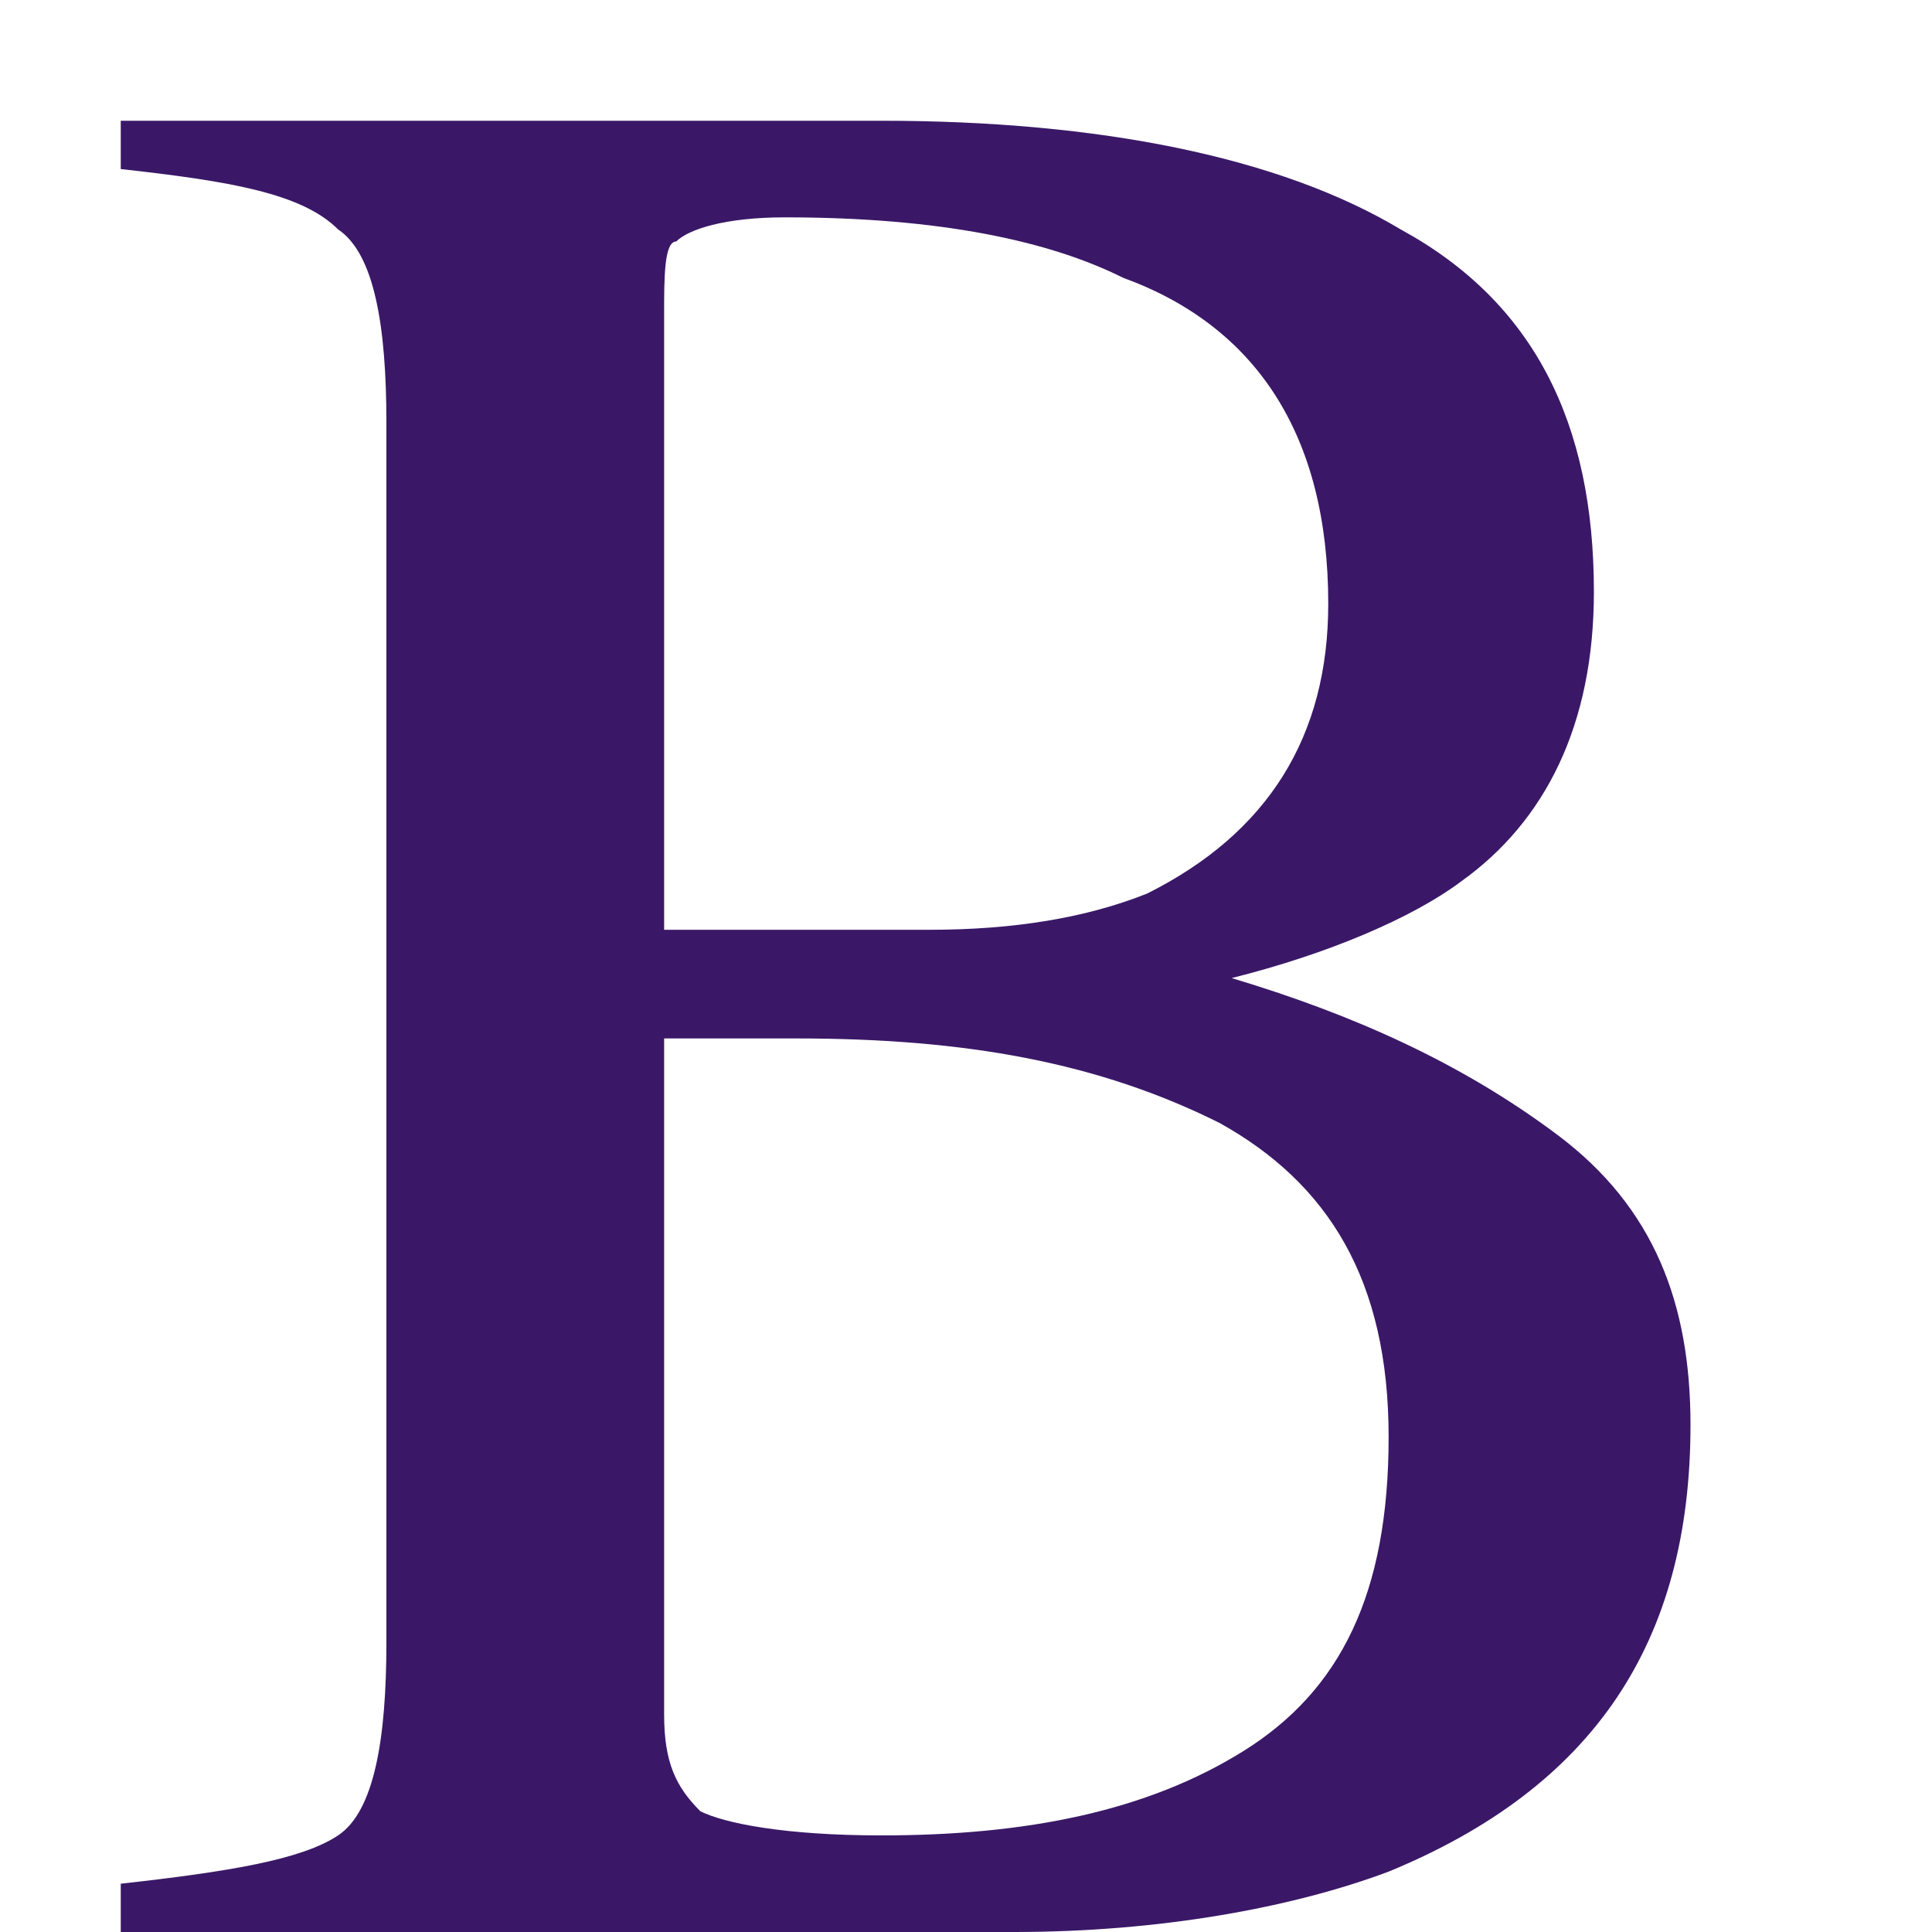
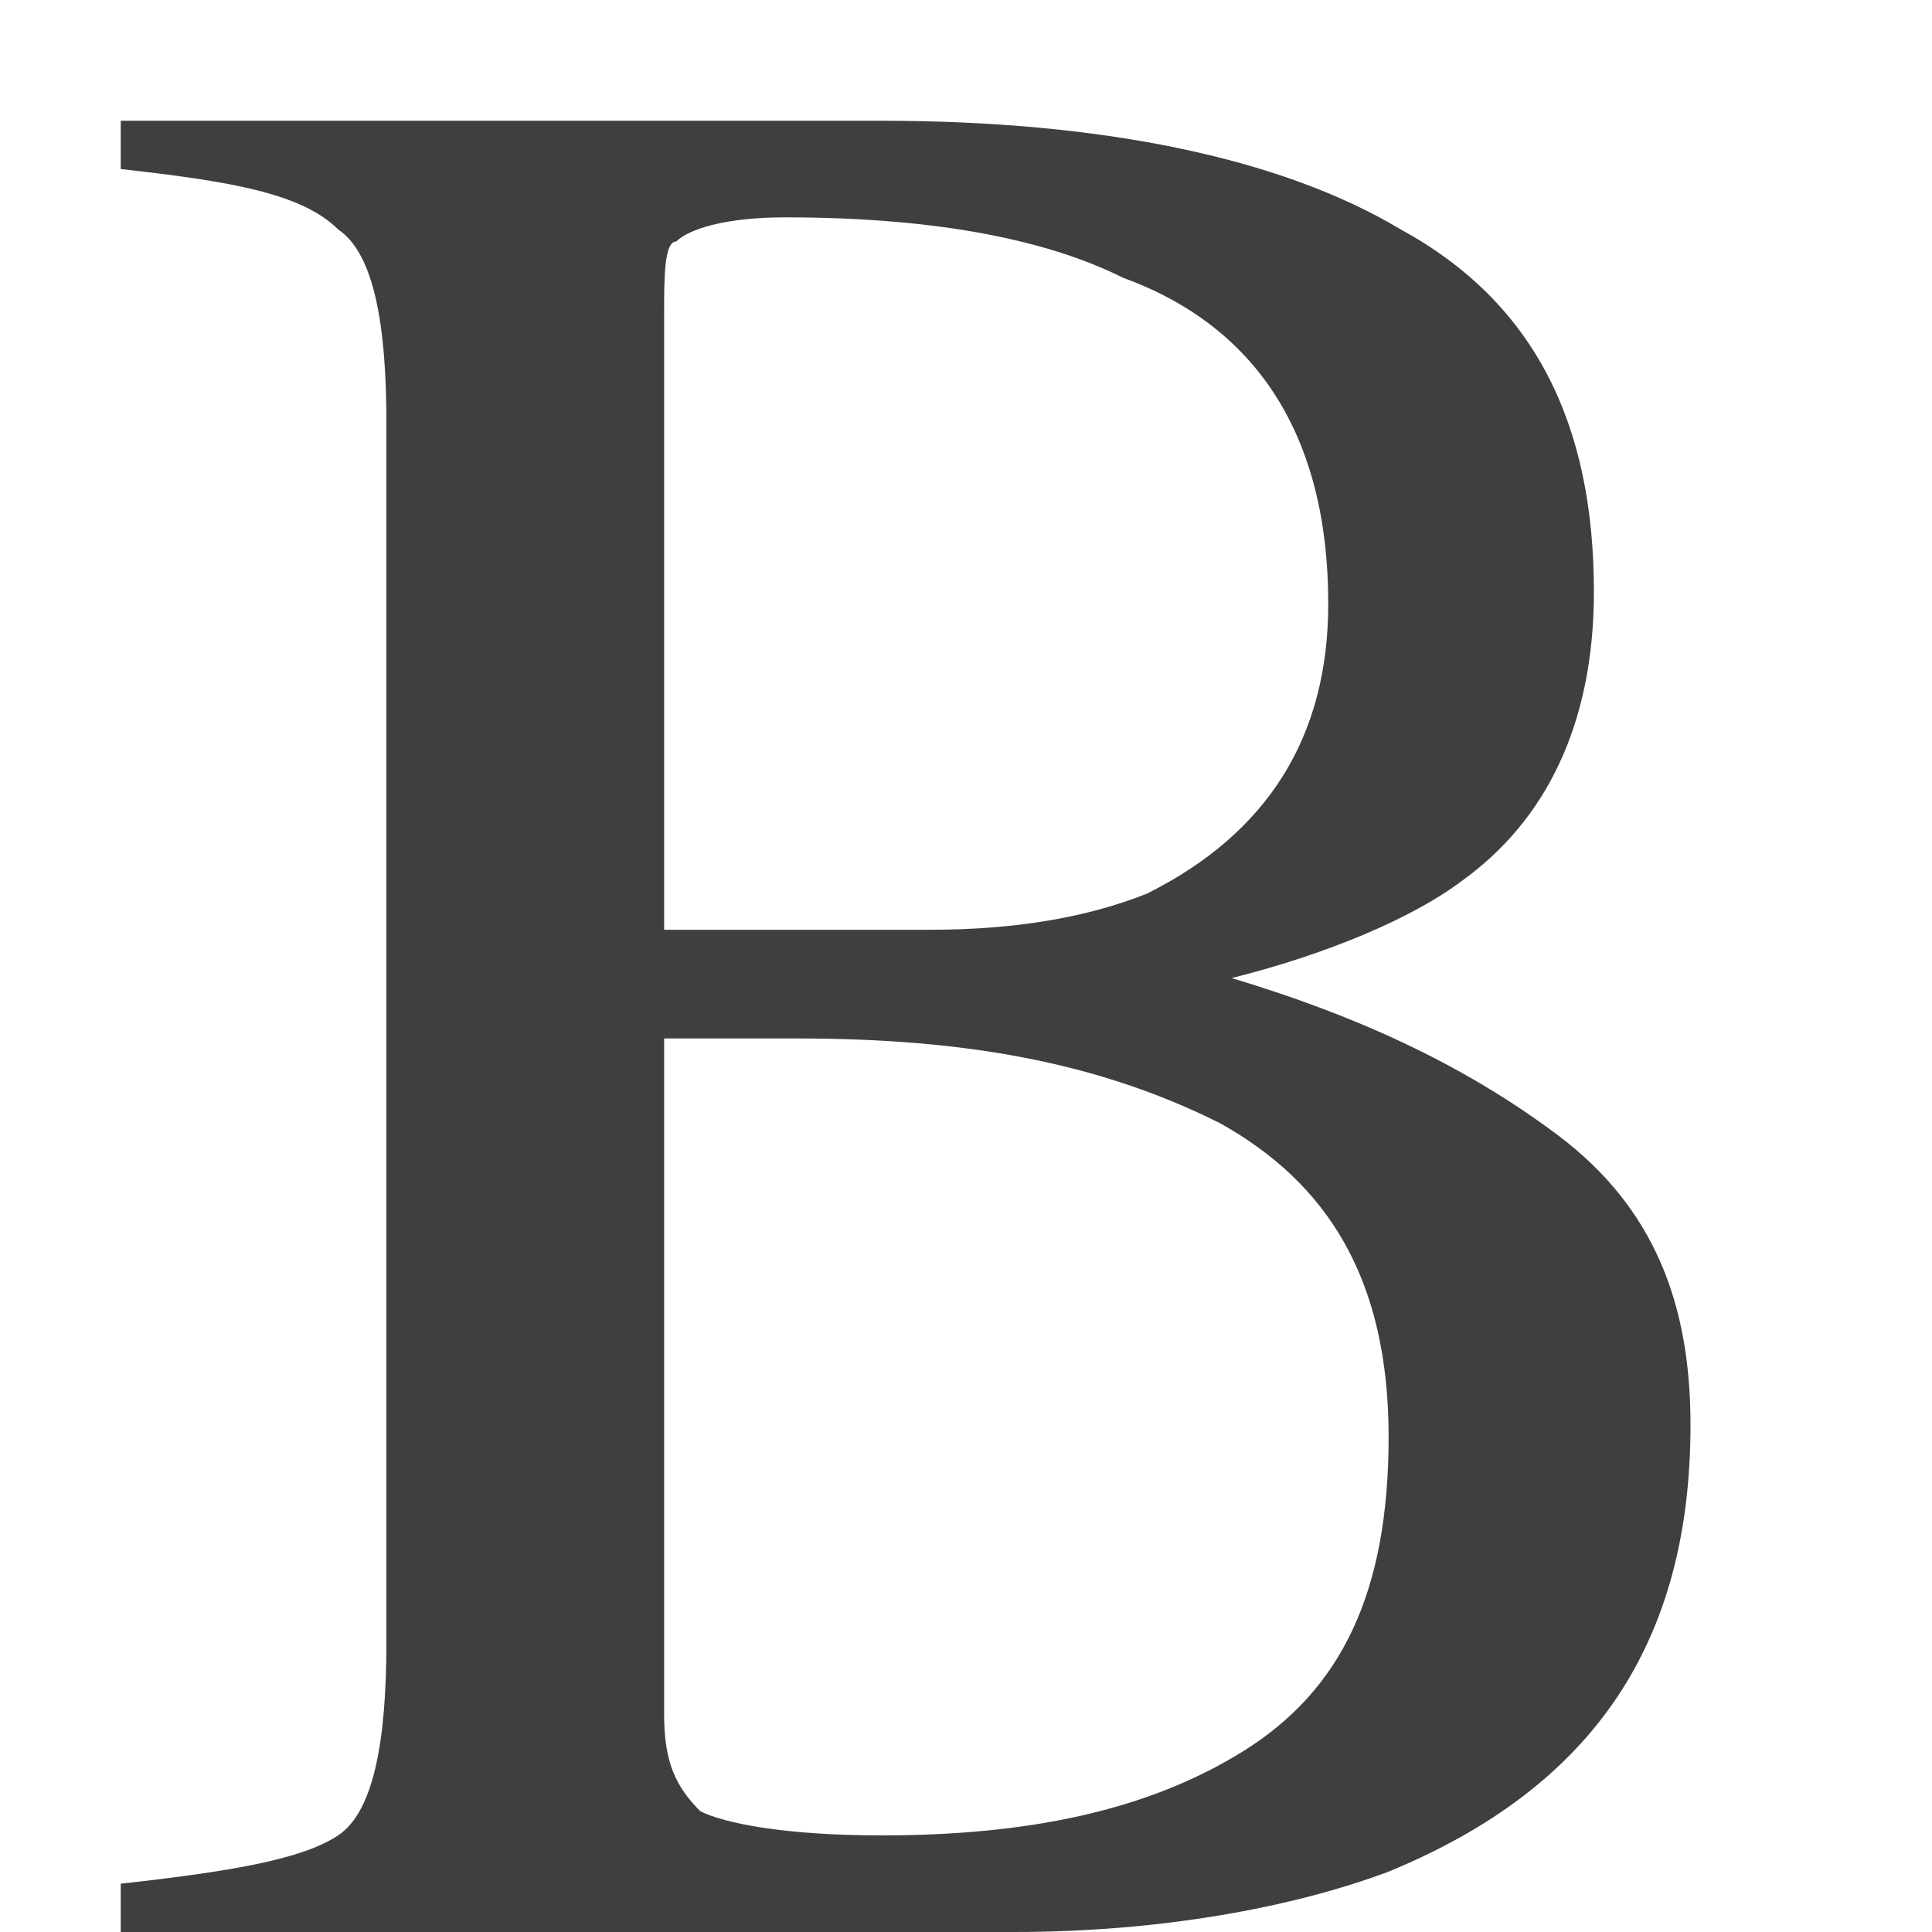
<svg xmlns="http://www.w3.org/2000/svg" width="16" height="16" viewBox="-1 -1 16 16" preserveAspectRatio="xMinYMid meet" overflow="visible">
-   <path d="M0 14.6c.9-.1 1.5-.2 1.8-.4s.4-.8.4-1.6V2.5c0-.8-.1-1.4-.4-1.6C1.5.6.9.5 0 .4V0h6.3c1.8 0 3.3.3 4.3.9 1.1.6 1.6 1.6 1.6 3 0 1.1-.4 1.9-1.1 2.4-.4.3-1.1.6-1.9.8 1 .3 1.9.7 2.7 1.3.8.6 1.1 1.4 1.1 2.4 0 1.8-.8 3-2.5 3.7-.8.3-1.9.5-3.1.5H0v-.4zm8.5-8.2C9.5 5.9 10 5.1 10 4c0-1.4-.6-2.3-1.7-2.7C7.7 1 6.8.8 5.5.8c-.5 0-.8.1-.9.2-.1 0-.1.3-.1.6v5.1h2.2c.7 0 1.3-.1 1.8-.3zm.8 7.1c.8-.5 1.2-1.3 1.2-2.6S10 8.8 9.1 8.3c-1-.5-2.1-.7-3.5-.7H4.5v5.6c0 .4.1.6.3.8.2.1.7.2 1.5.2 1.2 0 2.2-.2 3-.7z" fill="#3A1867" />
+   <path d="M0 14.6c.9-.1 1.5-.2 1.8-.4s.4-.8.4-1.6V2.5c0-.8-.1-1.4-.4-1.6C1.5.6.9.5 0 .4V0h6.3c1.8 0 3.3.3 4.3.9 1.1.6 1.6 1.6 1.6 3 0 1.1-.4 1.9-1.1 2.4-.4.3-1.1.6-1.9.8 1 .3 1.9.7 2.7 1.3.8.6 1.1 1.4 1.1 2.4 0 1.8-.8 3-2.5 3.7-.8.3-1.9.5-3.1.5H0v-.4zm8.5-8.2C9.5 5.9 10 5.1 10 4c0-1.4-.6-2.3-1.7-2.7C7.7 1 6.8.8 5.5.8c-.5 0-.8.1-.9.2-.1 0-.1.3-.1.6v5.1h2.2c.7 0 1.3-.1 1.8-.3zm.8 7.1c.8-.5 1.2-1.3 1.2-2.6S10 8.8 9.1 8.3c-1-.5-2.1-.7-3.5-.7H4.5v5.6c0 .4.1.6.3.8.2.1.7.2 1.5.2 1.2 0 2.2-.2 3-.7z" fill="#3f3f3f" />
</svg>
